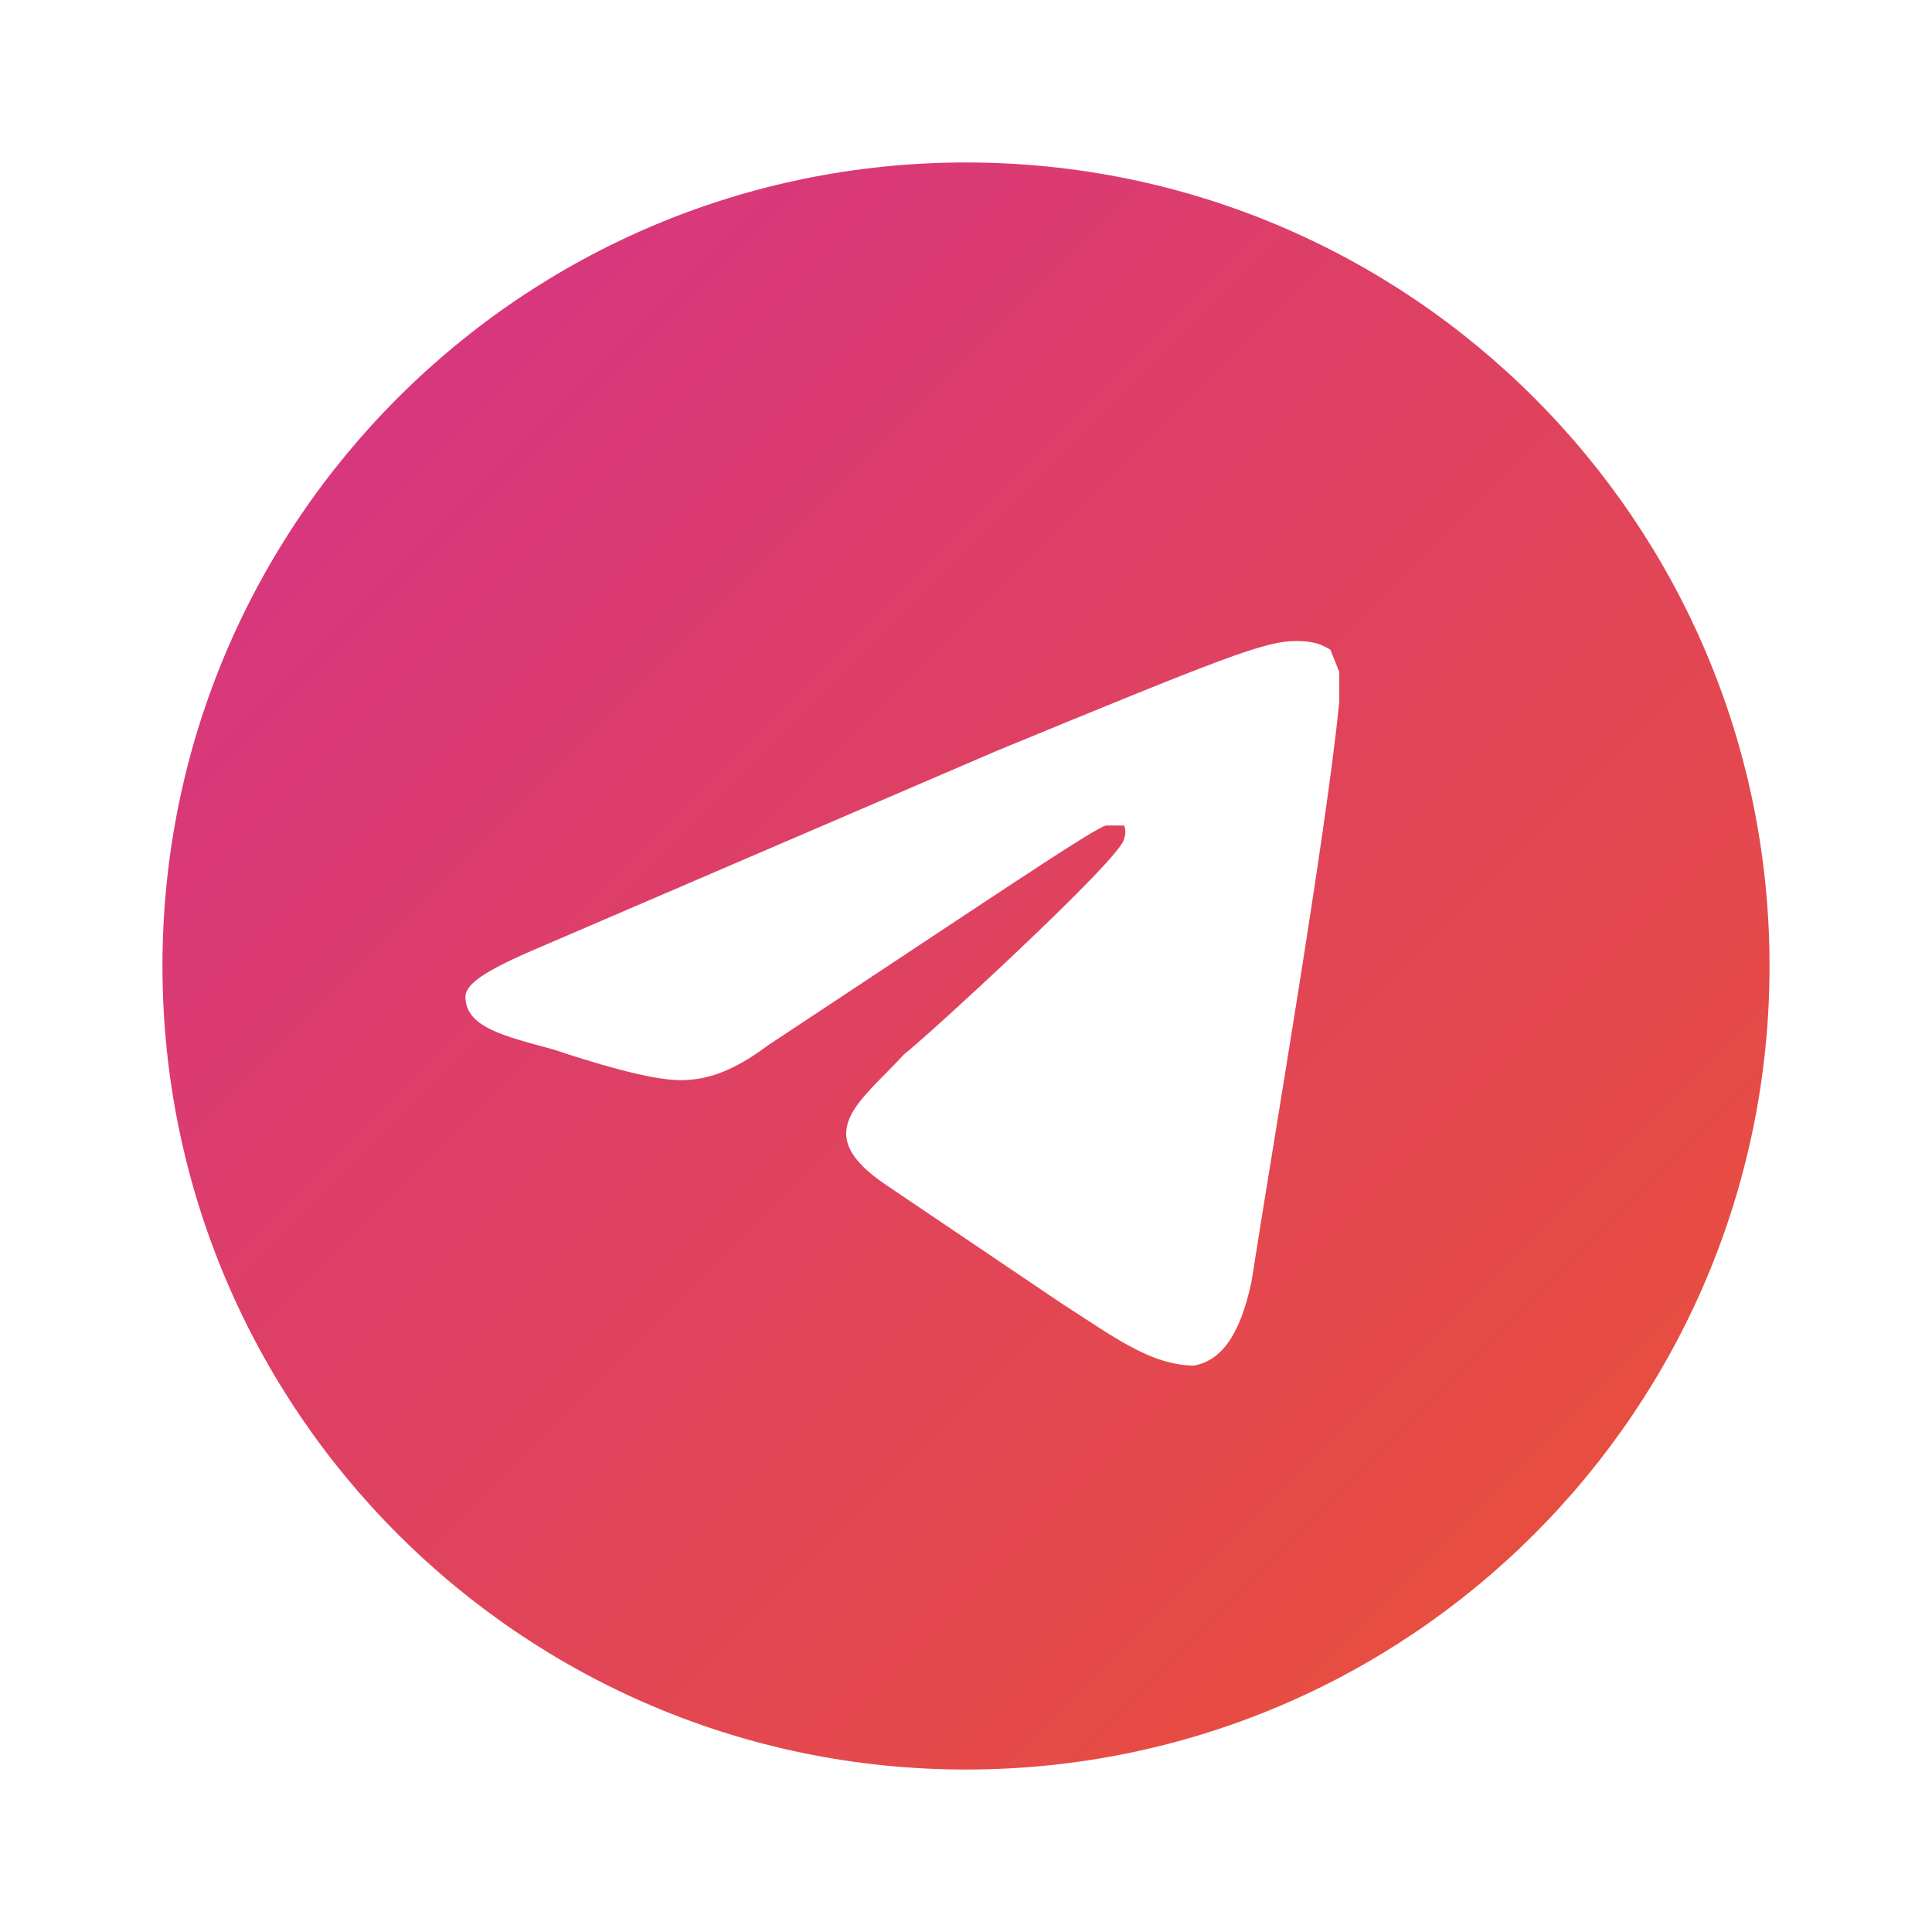
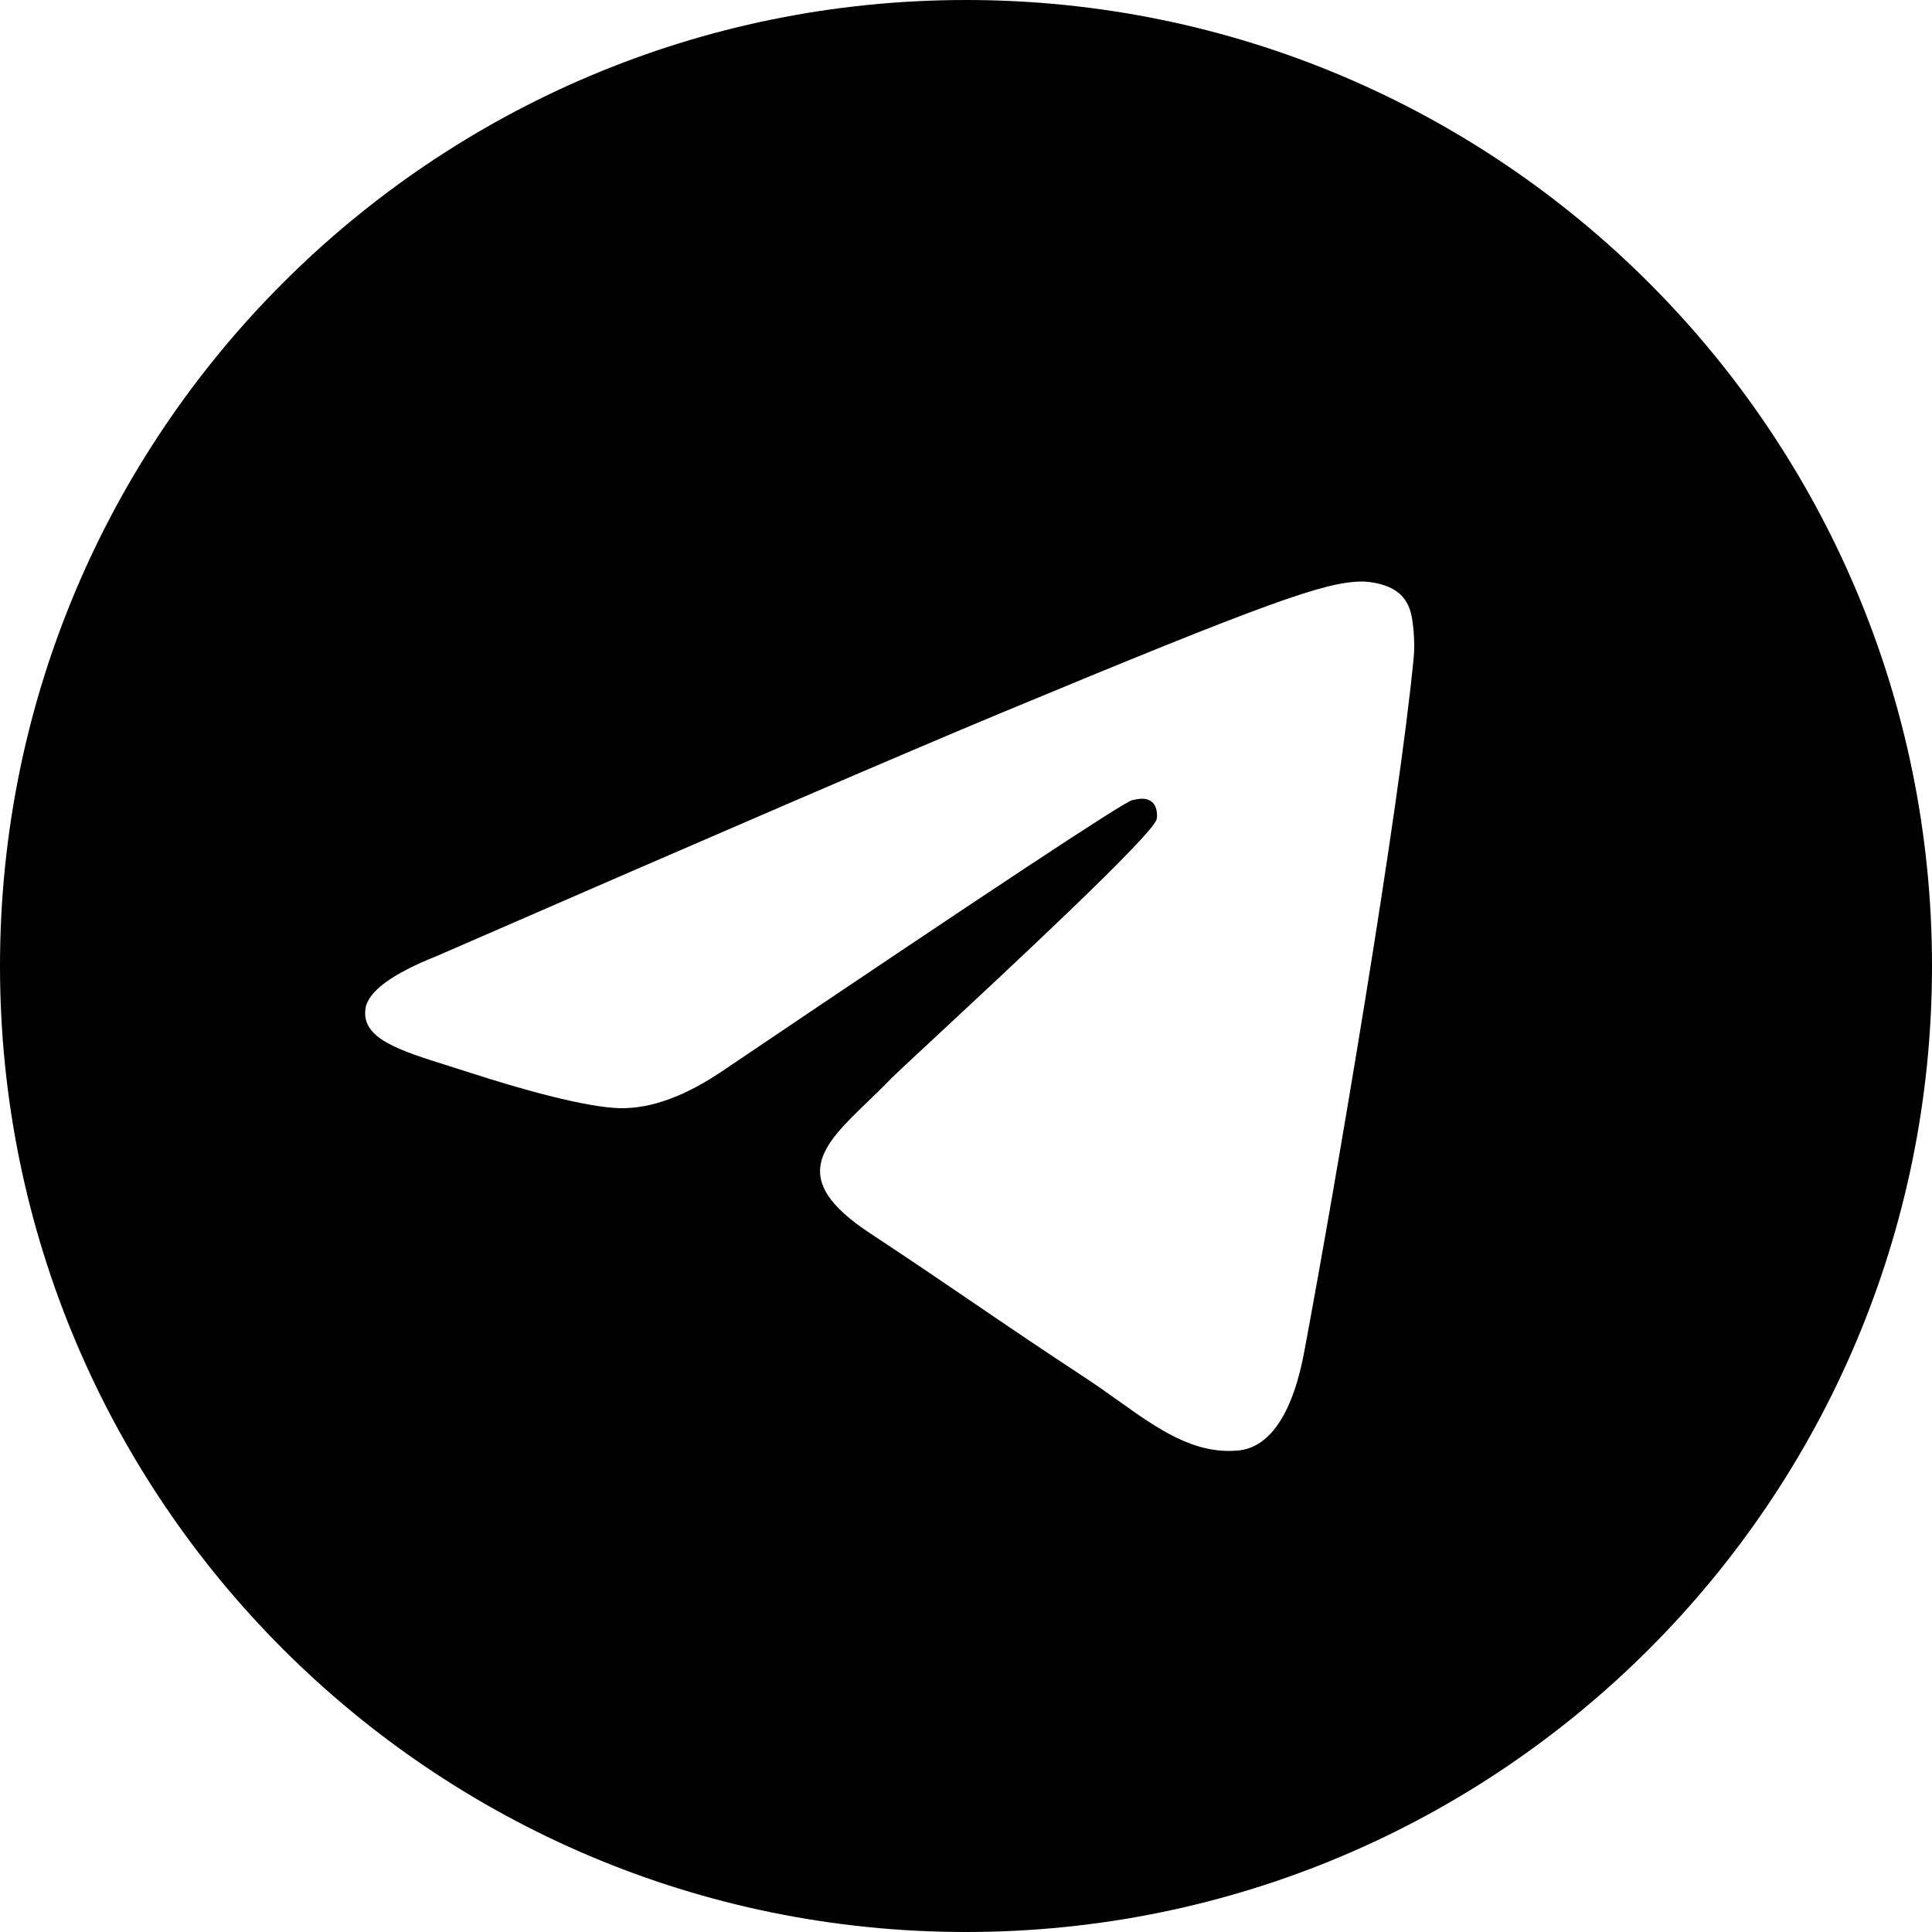
- <svg xmlns="http://www.w3.org/2000/svg" fill="none" viewBox="0 0 44 44">
-   <path fill="url(#telegram-gradient)" d="M22 3.7a18.3 18.3 0 1 0 0 36.6 18.3 18.3 0 0 0 0-36.6ZM30.5 16c-.3 3-1.5 10-2 13.2-.3 1.4-.8 1.8-1.3 1.9-1 0-1.9-.7-3-1.4l-4-2.7c-1.8-1.2-.6-1.9.4-3 .3-.2 5-4.5 5-4.9a.4.4 0 0 0 0-.3h-.4c-.2 0-2.7 1.7-7.7 5-.8.6-1.4.8-2 .8-.7 0-2-.4-2.9-.7-1.1-.3-2-.5-2-1.2 0-.3.5-.6 1.4-1l10.7-4.6c5.1-2.1 6.1-2.5 6.8-2.5.2 0 .5 0 .8.2l.2.5v.7Z" />
+ <svg xmlns="http://www.w3.org/2000/svg" width="48" height="48" viewBox="0 0 48 48" fill="currentColor">
+   <g clip-path="url(#clip0_123_250)">
+     <path fill-rule="evenodd" clip-rule="evenodd" d="M48 24C48 37.255 37.255 48 24 48C10.745 48 0 37.255 0 24C0 10.745 10.745 0 24 0C37.255 0 48 10.745 48 24ZM24.86 17.718C22.526 18.689 17.86 20.698 10.864 23.747C9.728 24.198 9.133 24.64 9.078 25.073C8.987 25.803 9.901 26.091 11.147 26.482C11.316 26.535 11.492 26.591 11.672 26.649C12.897 27.047 14.546 27.514 15.403 27.532C16.18 27.549 17.047 27.228 18.005 26.571C24.542 22.158 27.917 19.928 28.129 19.88C28.278 19.846 28.485 19.803 28.625 19.928C28.766 20.052 28.752 20.289 28.737 20.352C28.647 20.738 25.056 24.076 23.198 25.804C22.619 26.342 22.208 26.724 22.124 26.811C21.936 27.007 21.744 27.192 21.56 27.369C20.422 28.467 19.568 29.29 21.607 30.634C22.587 31.279 23.372 31.814 24.154 32.346C25.008 32.928 25.861 33.508 26.963 34.231C27.244 34.416 27.512 34.607 27.774 34.793C28.768 35.502 29.662 36.139 30.765 36.037C31.407 35.978 32.069 35.375 32.405 33.577C33.2 29.326 34.763 20.117 35.124 16.322C35.156 15.989 35.116 15.564 35.084 15.377C35.052 15.19 34.986 14.924 34.743 14.727C34.455 14.494 34.011 14.445 33.813 14.448C32.91 14.464 31.525 14.946 24.86 17.718Z" fill="currentColor" />
+   </g>
  <defs>
-     <linearGradient id="telegram-gradient" x1="0" y1="0" x2="1" y2="1" gradientUnits="objectBoundingBox">
-       <stop stop-color="#D53289" />
-       <stop offset="1" stop-color="#EA5234" />
-     </linearGradient>
+     <clipPath id="clip0_123_250">
+       <rect width="48" height="48" fill="currentColor" />
+     </clipPath>
  </defs>
</svg>
